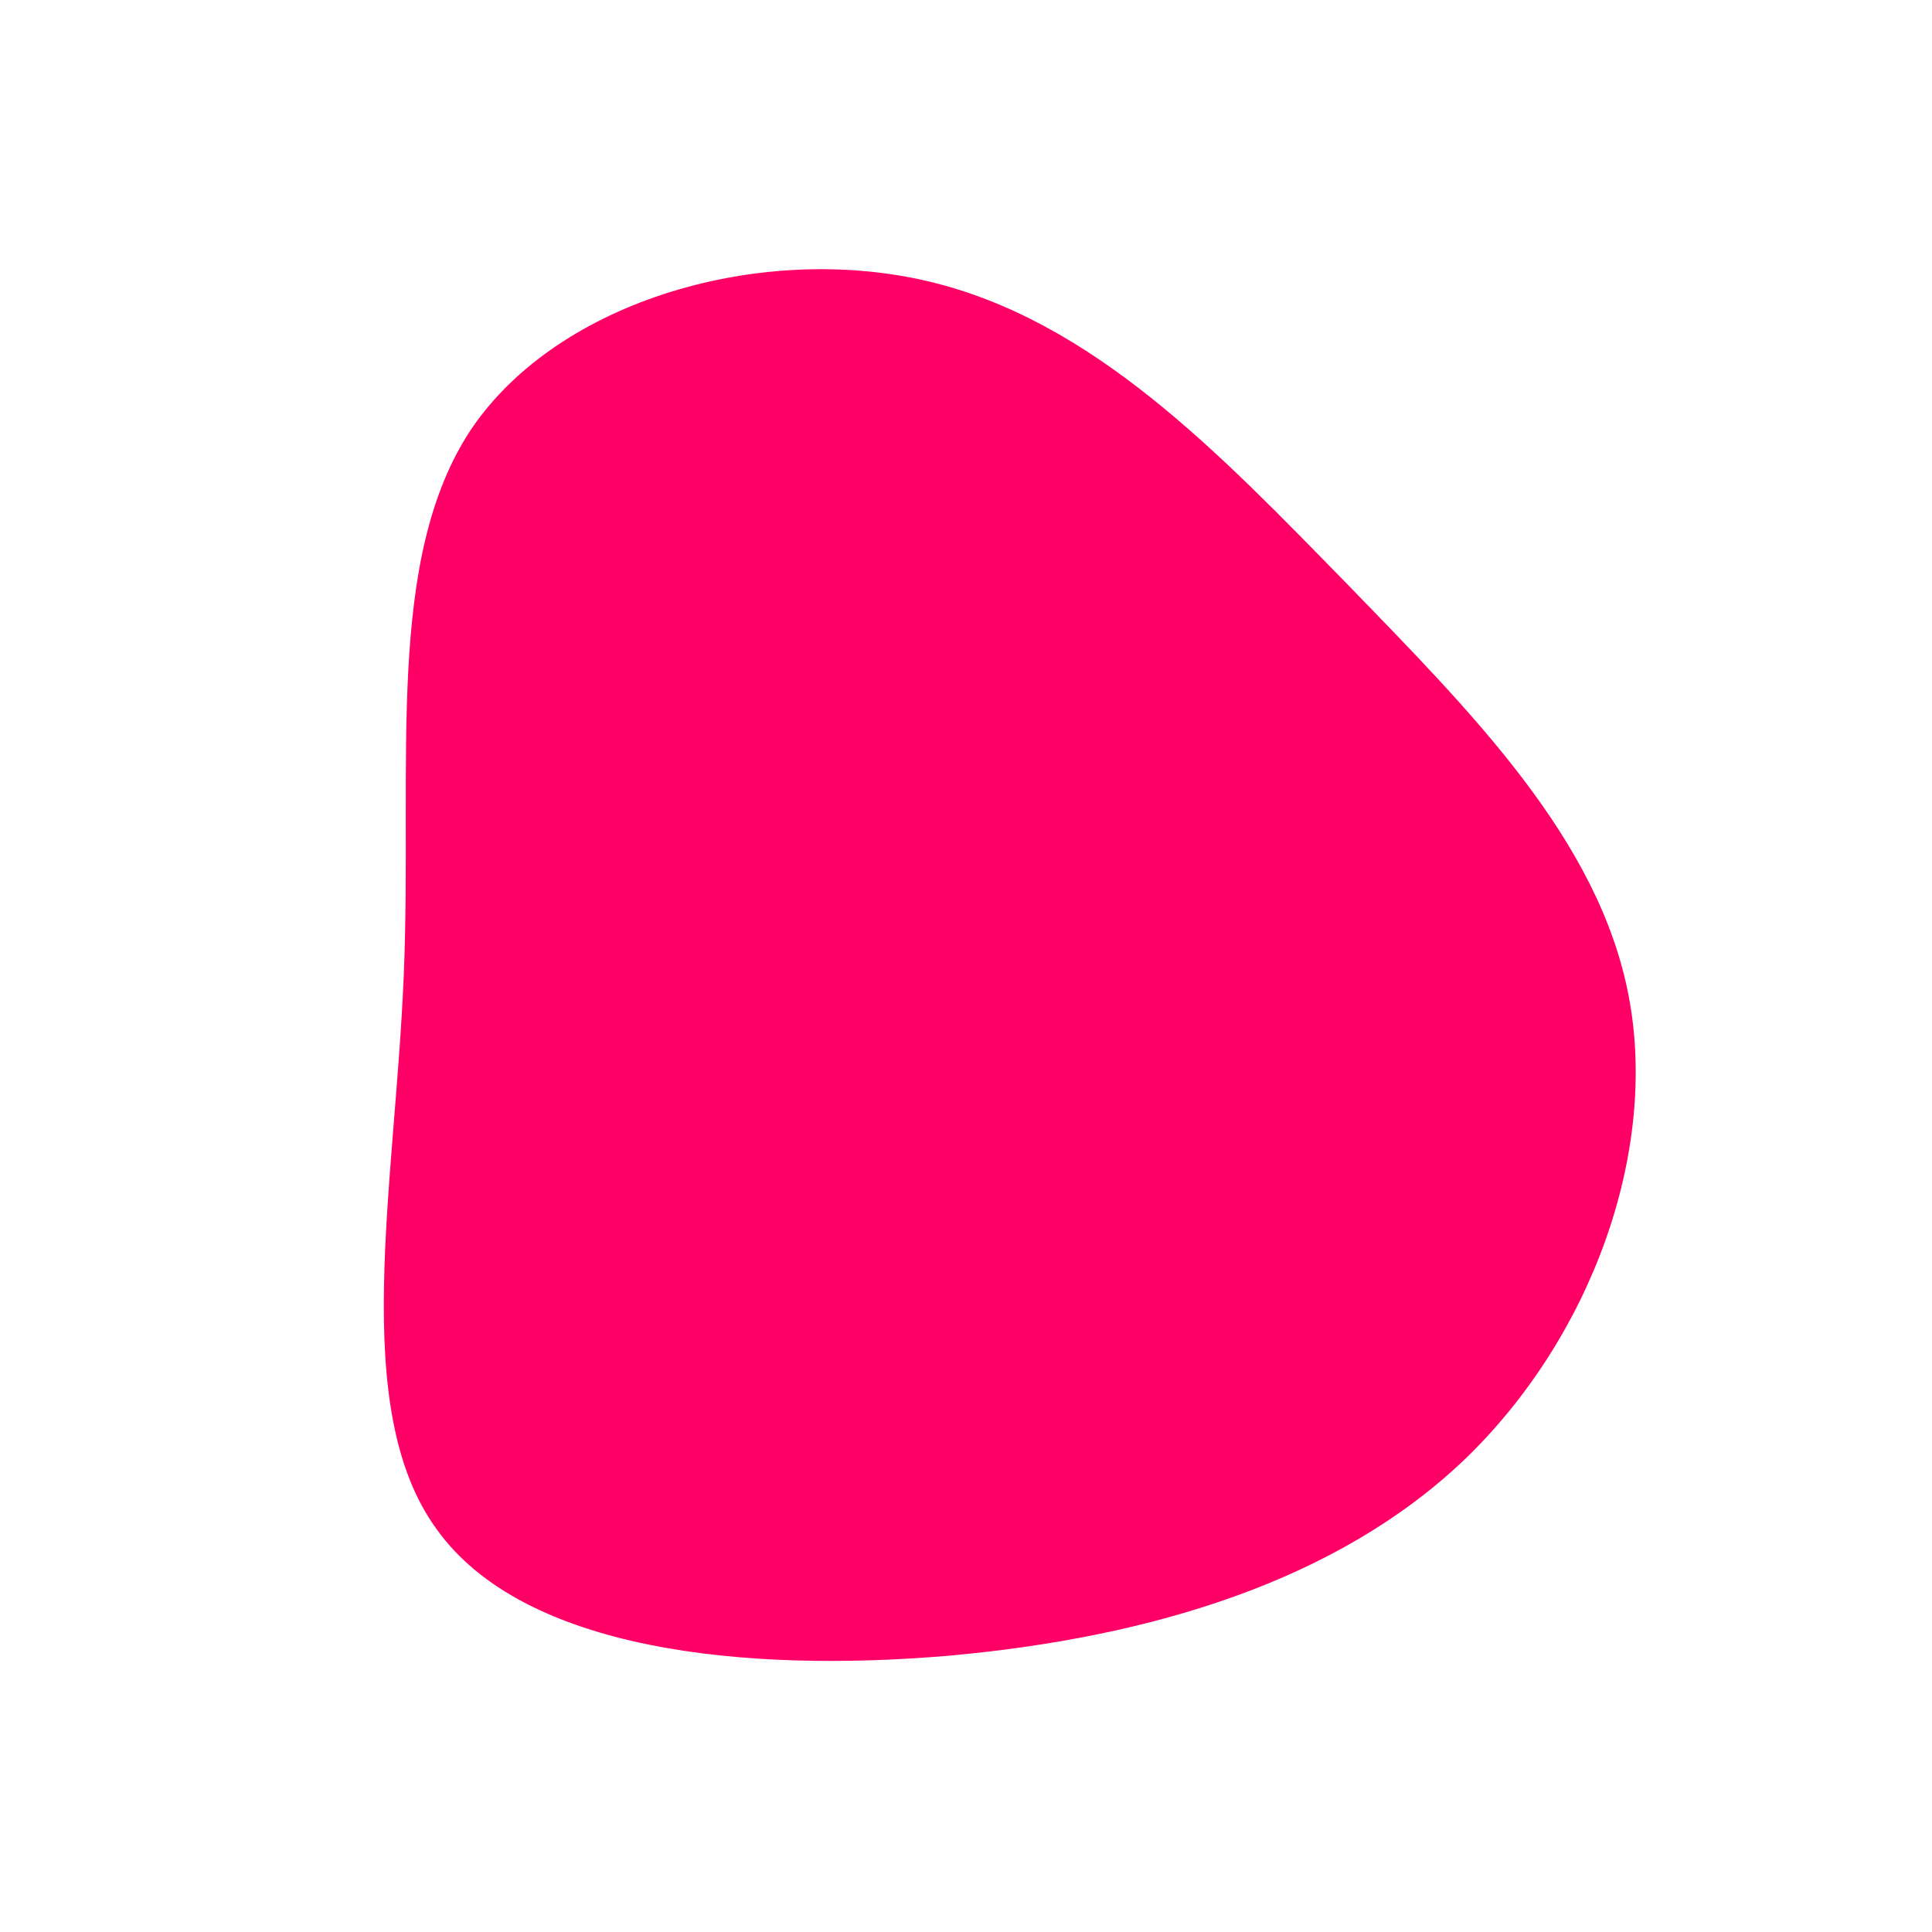
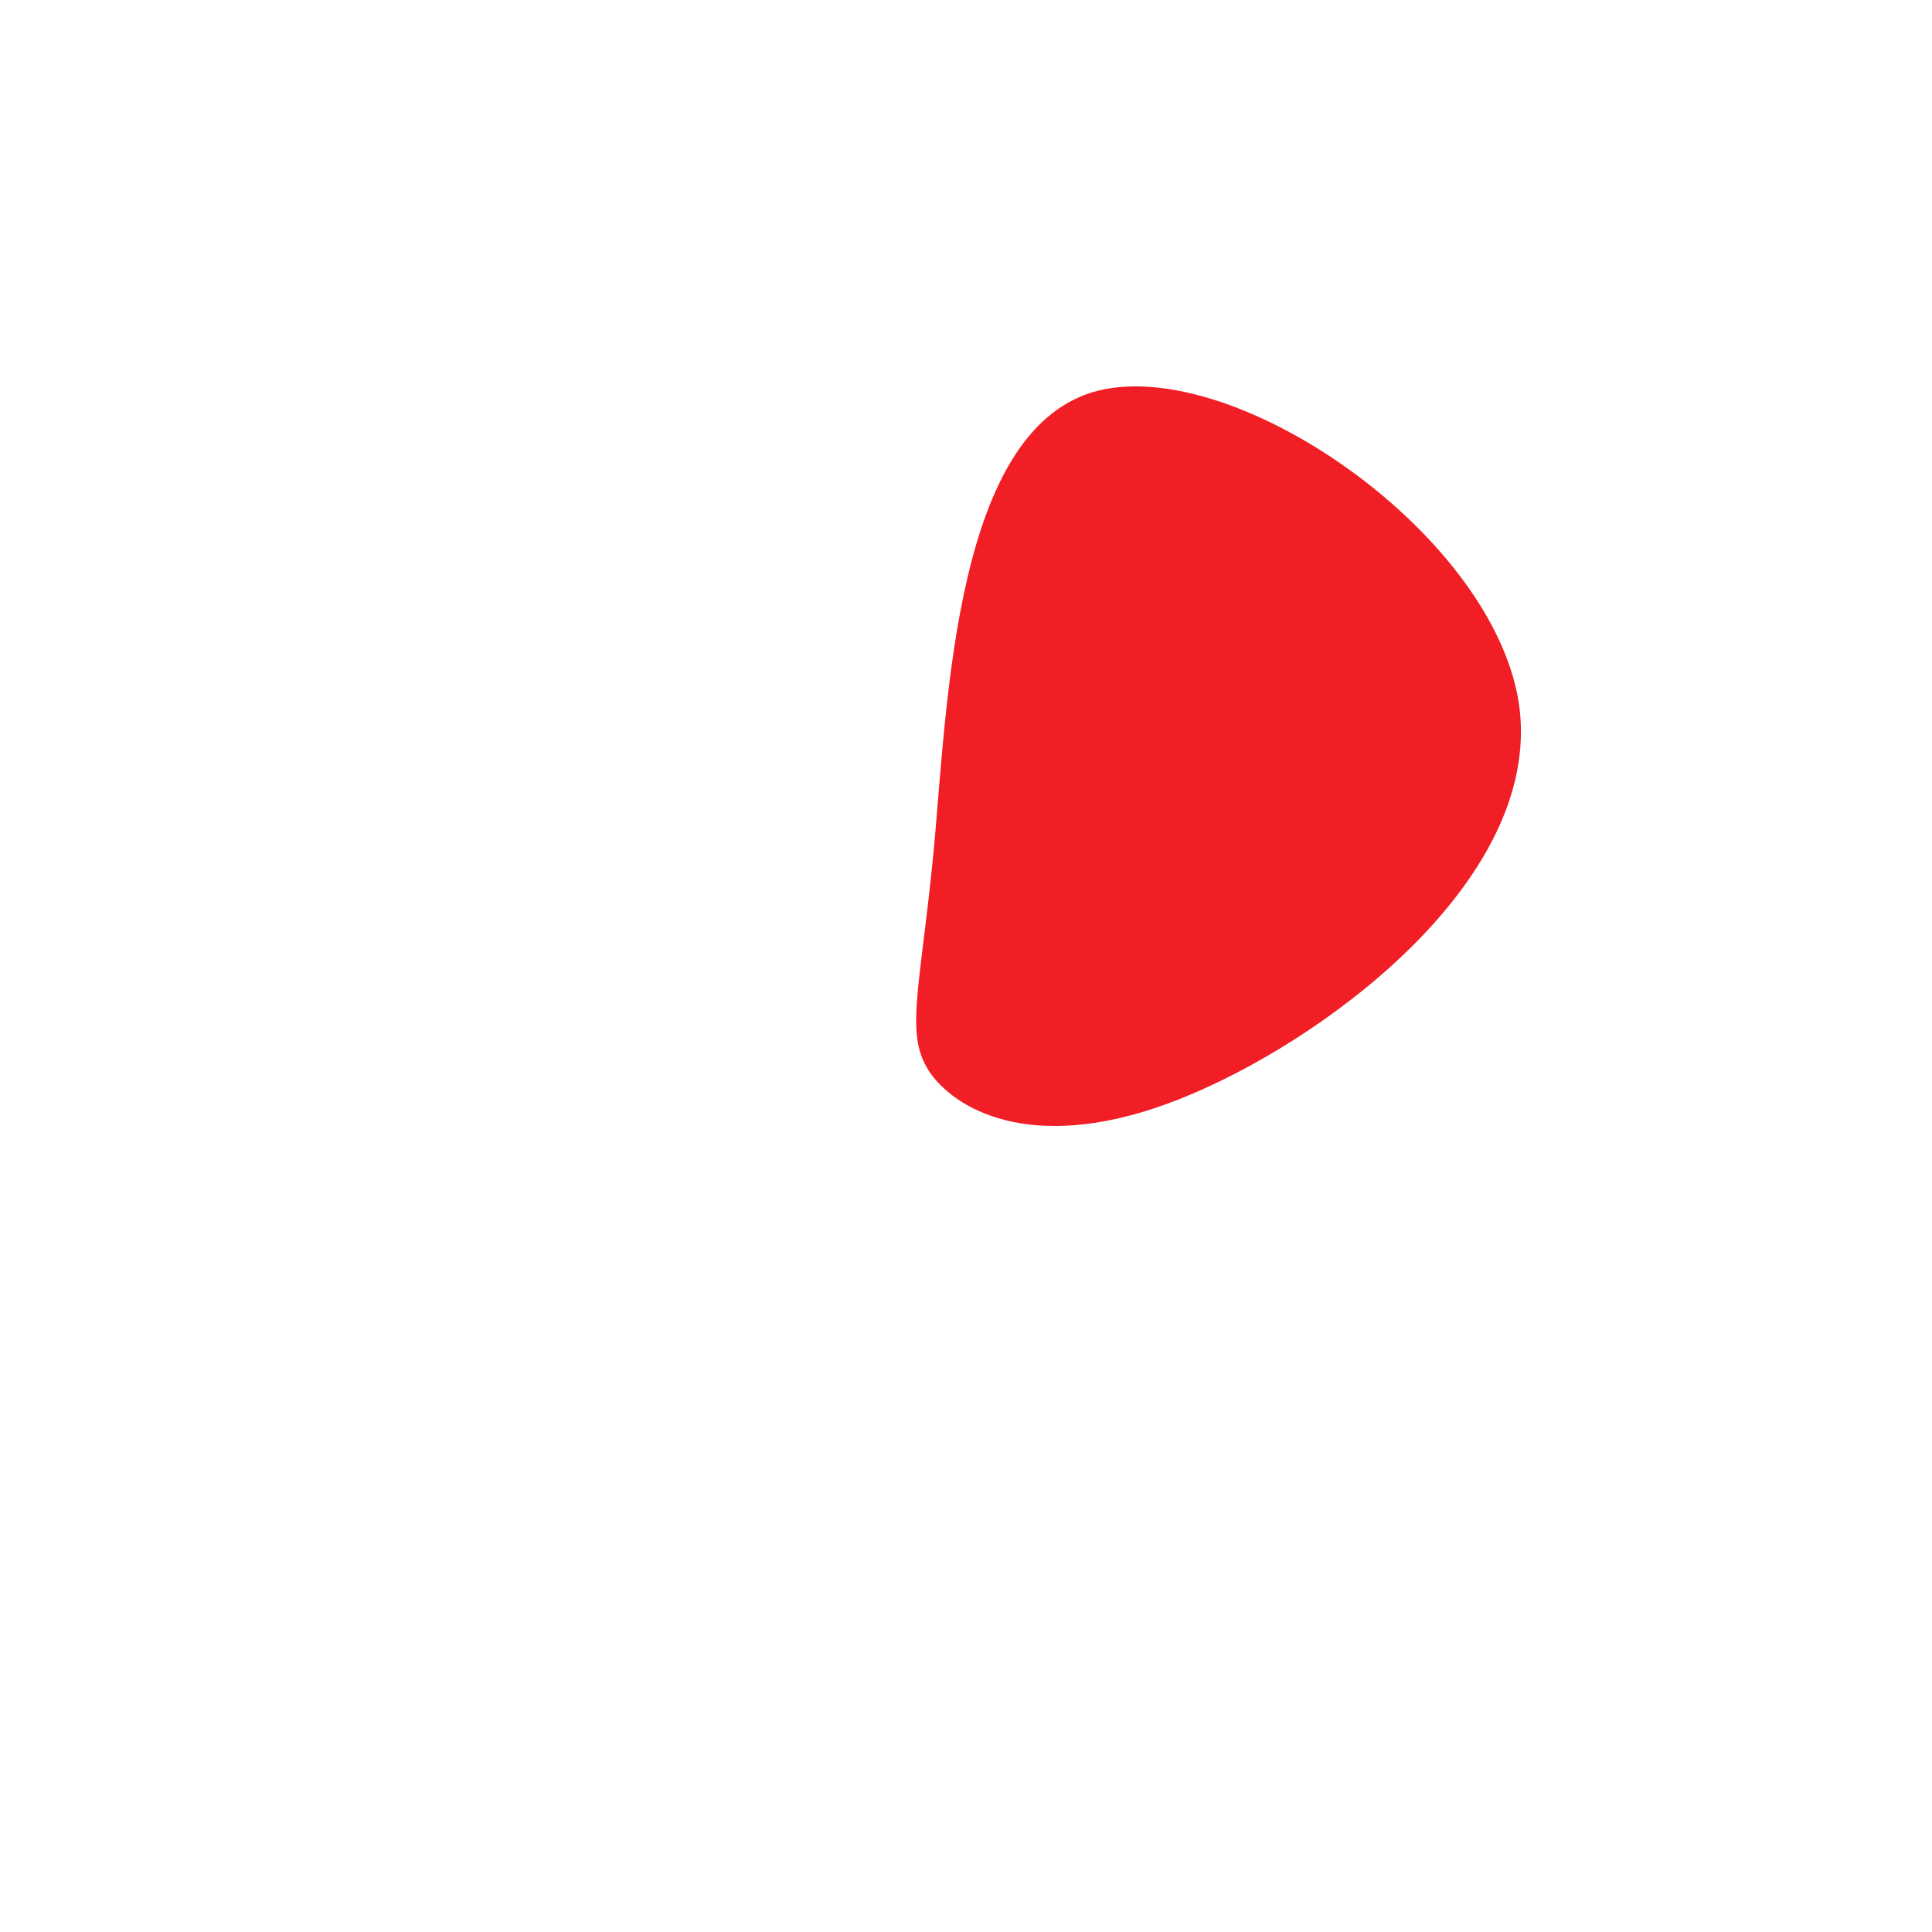
- <svg xmlns="http://www.w3.org/2000/svg" width="100" height="100" viewBox="0 0 200 200">
-   <path fill="#FF0066" d="M39.3,-39.7C52.4,-26.2,65.5,-13.1,68.6,3.1C71.7,19.3,64.7,38.5,51.6,51.1C38.5,63.6,19.3,69.5,-1.8,71.4C-22.9,73.2,-45.8,70.9,-54.8,58.3C-63.9,45.8,-59.1,22.9,-58.2,0.9C-57.3,-21.1,-60.2,-42.1,-51.2,-55.6C-42.1,-69,-21.1,-74.9,-4,-70.9C13.1,-66.9,26.2,-53.1,39.3,-39.7Z" transform="translate(100 100)" />
+ <svg xmlns="http://www.w3.org/2000/svg" viewBox="0 0 200 200">
+   <path fill="#F11E25" d="M57.2,-27.4C60,-9.8,38.5,6.8,23.5,13.2C8.6,19.6,0,15.6,-3.3,11.6C-6.6,7.5,-4.8,3.3,-3.3,-12.4C-1.9,-28,-1,-55.1,13.1,-59.4C27.2,-63.6,54.3,-45.1,57.2,-27.4Z" transform="translate(100 100)" />
</svg>
